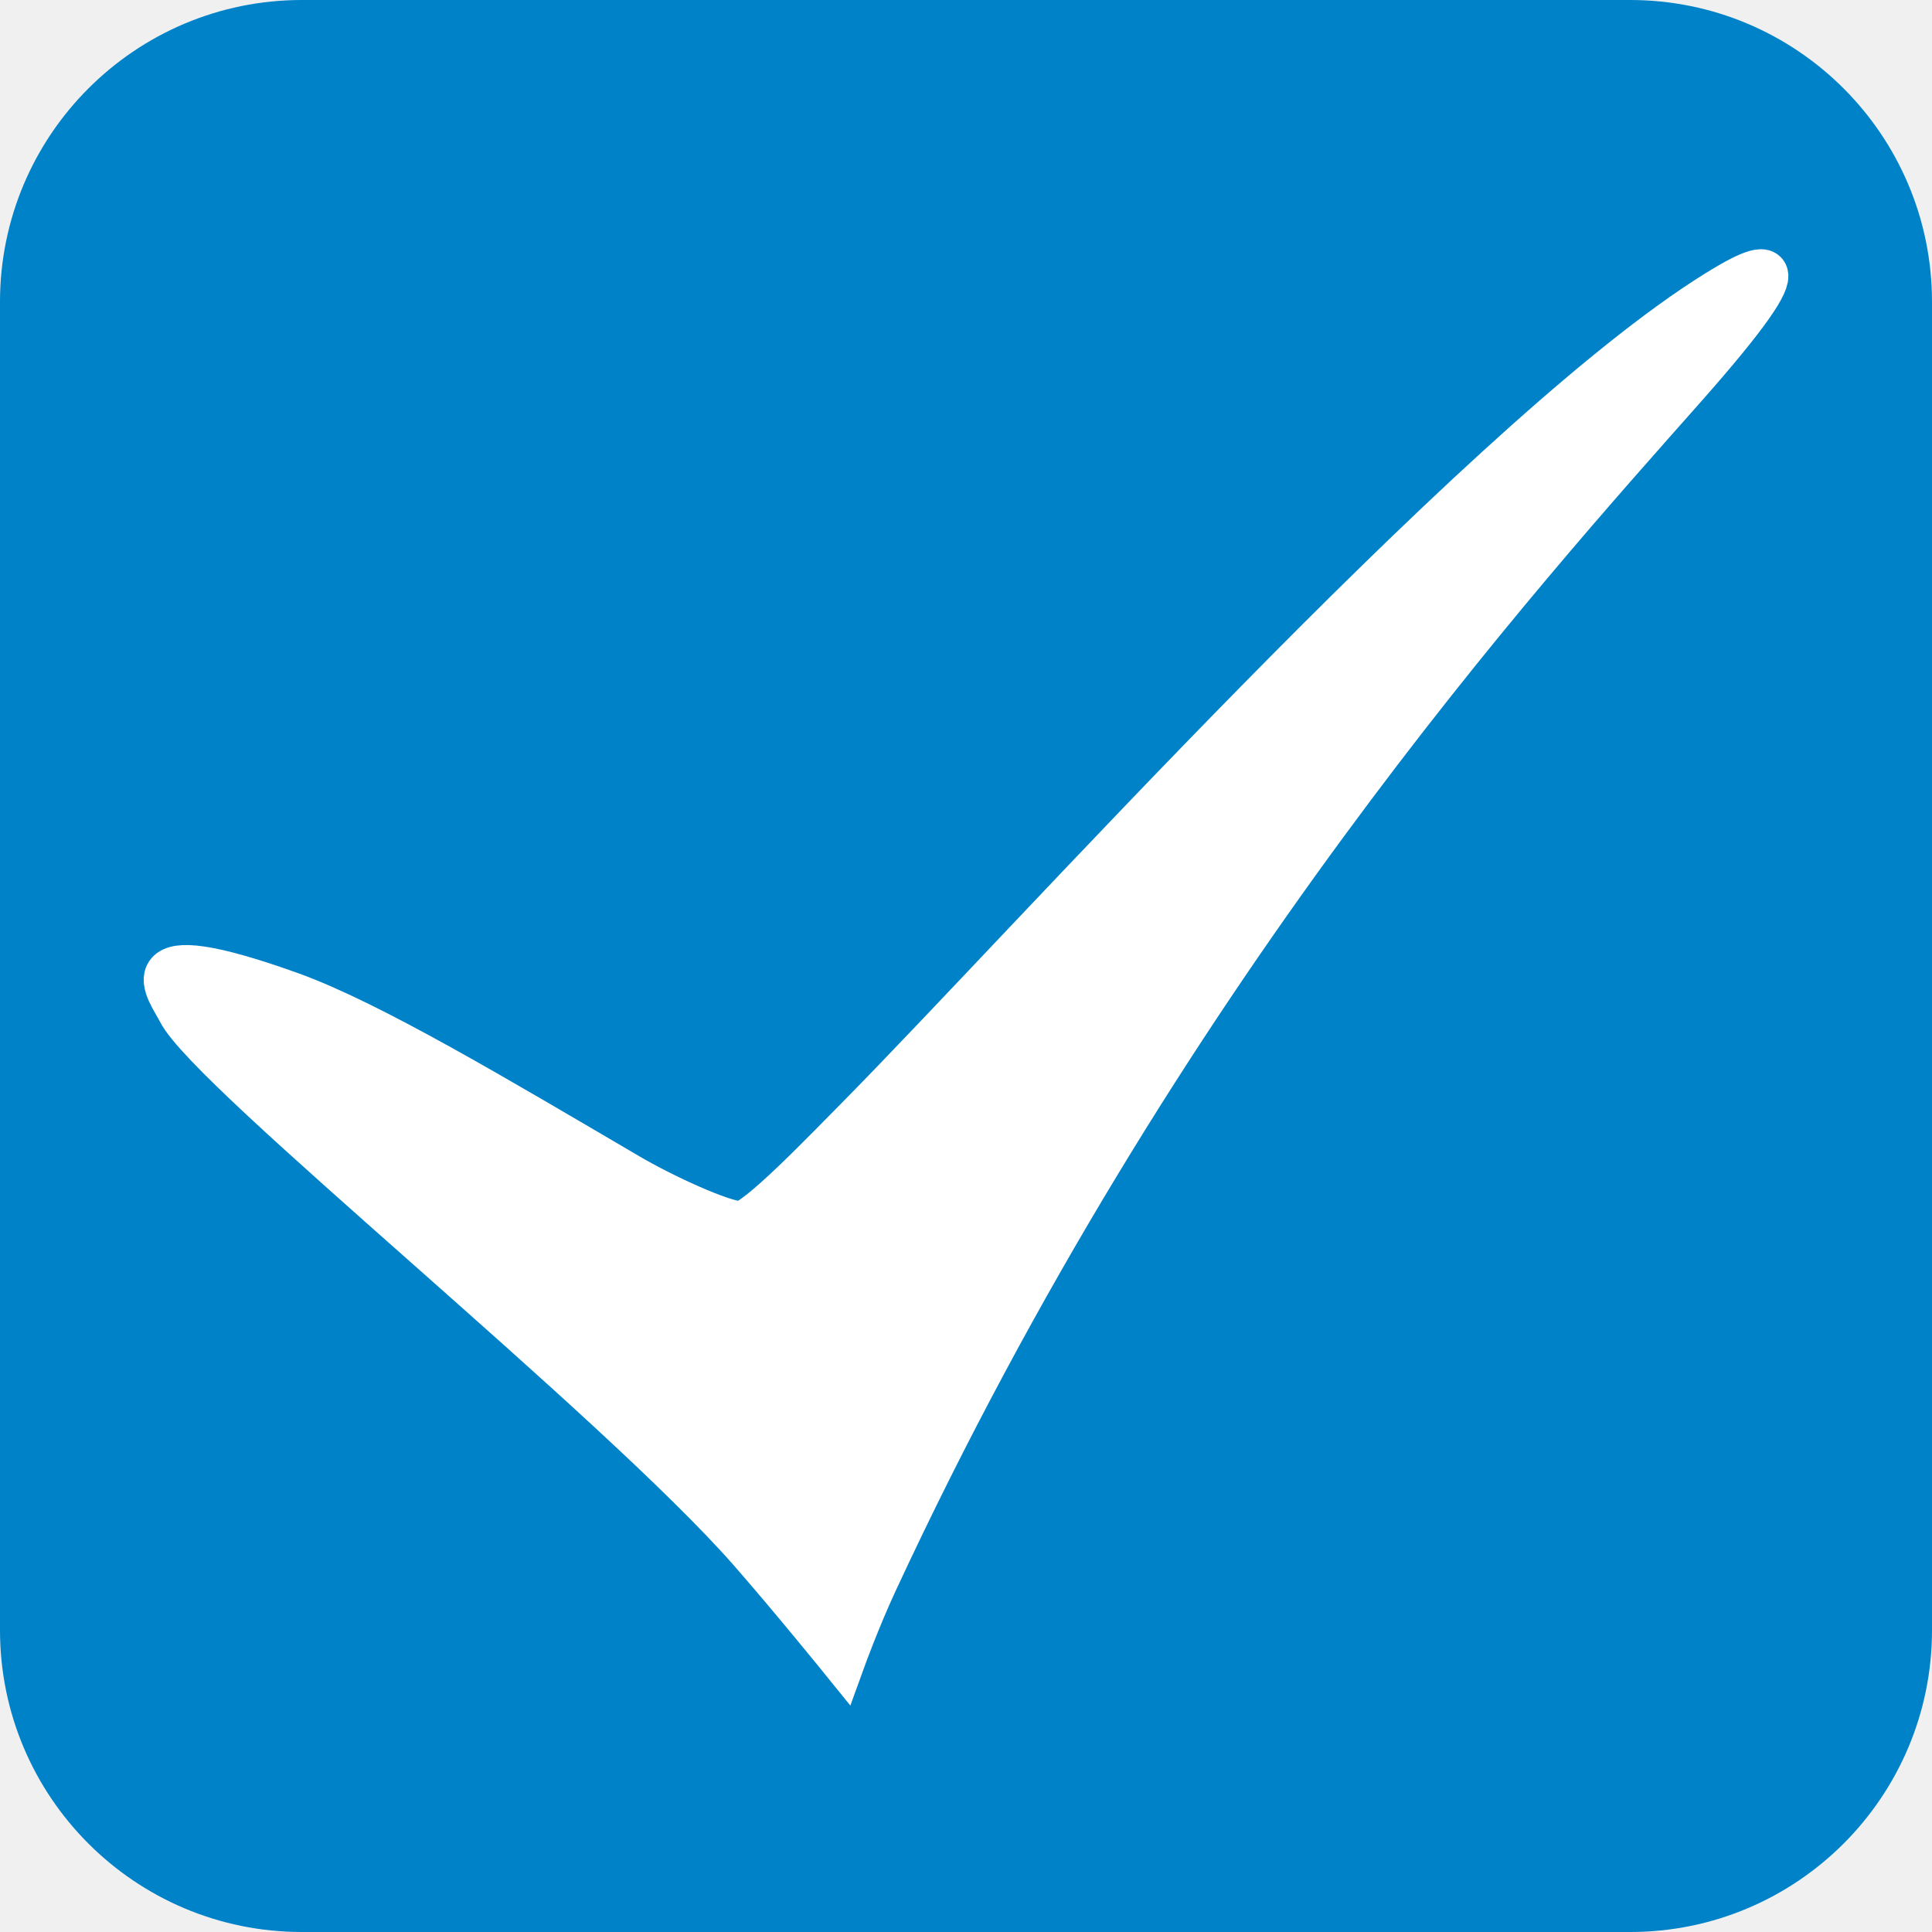
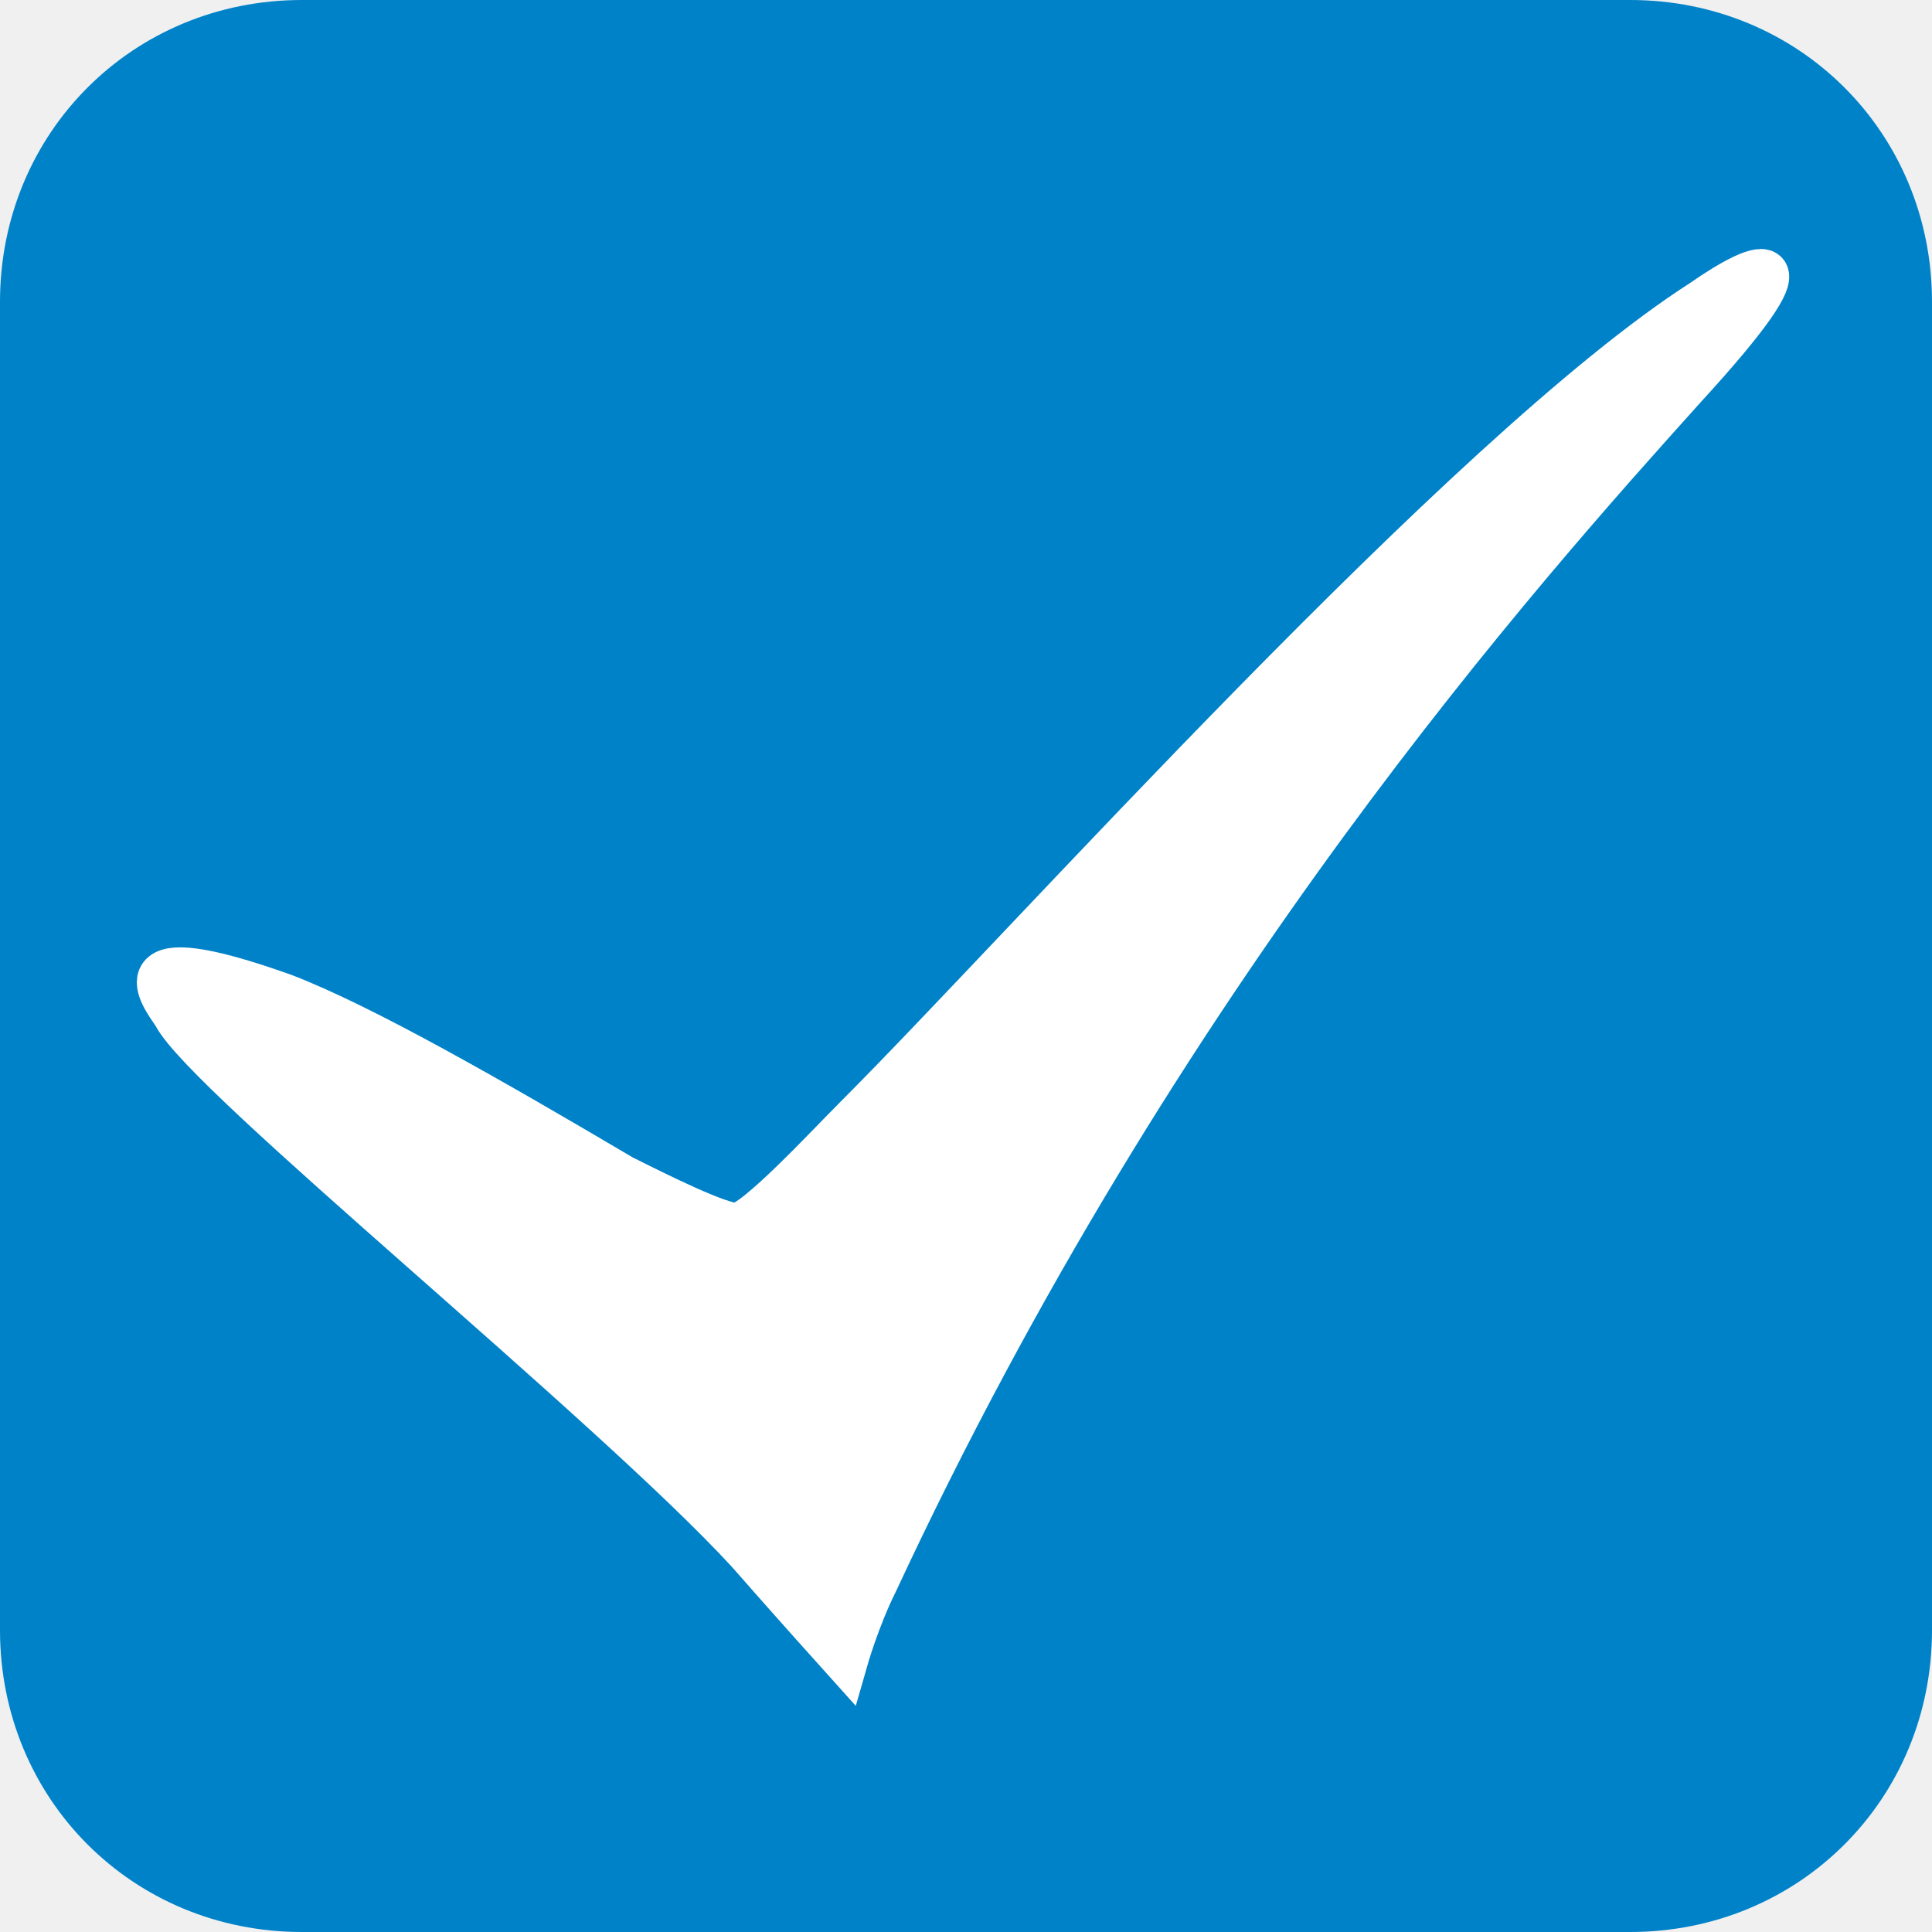
- <svg xmlns="http://www.w3.org/2000/svg" width="32px" height="32px" enable-background="new 0 0 32 32" version="1.1" viewBox="0 0 32 32" xml:space="preserve">
-   <path d="M5,0h22c2.762,0,5,2.239,5,5v22c0,2.762-2.238,5-5,5H5c-2.761,0-5-2.238-5-5V5C0,2.239,2.239,0,5,0z" fill="#0082C9" />
-   <path d="m13.958 27.497s0.248-0.685 0.538-1.308c4.692-10.104 10.719-16.759 13.393-19.78 2.164-2.447 1.317-2.062 0.358-1.438-3.91 2.543-11.228 10.715-14.024 13.546-0.518 0.521-1.691 1.754-1.956 1.754-0.299 0-1.298-0.461-1.869-0.797-2.182-1.279-4.269-2.527-5.578-2.999-2.789-1.003-2-0.05-1.841 0.269 0.498 0.996 7.233 6.396 9.464 8.944 0.691 0.791 1.515 1.809 1.515 1.809z" fill="#fff" stroke="#fff" stroke-miterlimit="10" stroke-width=".75" />
+ <svg xmlns="http://www.w3.org/2000/svg" version="1.1" id="Layer_1" x="0px" y="0px" viewBox="0 0 32 32" style="enable-background:new 0 0 32 32;" xml:space="preserve">
+   <style type="text/css">
+ 	.st0{fill:#0082C9;}
+ 	.st1{fill:#FFFFFF;stroke:#FFFFFF;stroke-width:0.75;stroke-miterlimit:10;}
+ </style>
+   <path class="st0" d="M5,0h22c2.8,0,5,2.2,5,5v22c0,2.8-2.2,5-5,5H5c-2.8,0-5-2.2-5-5V5C0,2.2,2.2,0,5,0z" />
+   <path class="st1" d="M14,27.5c0,0,0.2-0.7,0.5-1.3C19.2,16.1,25.2,9.4,27.9,6.4C30.1,4,29.2,4.3,28.2,5c-3.9,2.5-11.2,10.7-14,13.5  c-0.5,0.5-1.7,1.8-2,1.8s-1.3-0.5-1.9-0.8c-2.2-1.3-4.3-2.5-5.6-3c-2.8-1-2,0-1.8,0.3c0.5,1,7.2,6.4,9.5,8.9  C13.1,26.5,14,27.5,14,27.5z" />
</svg>
